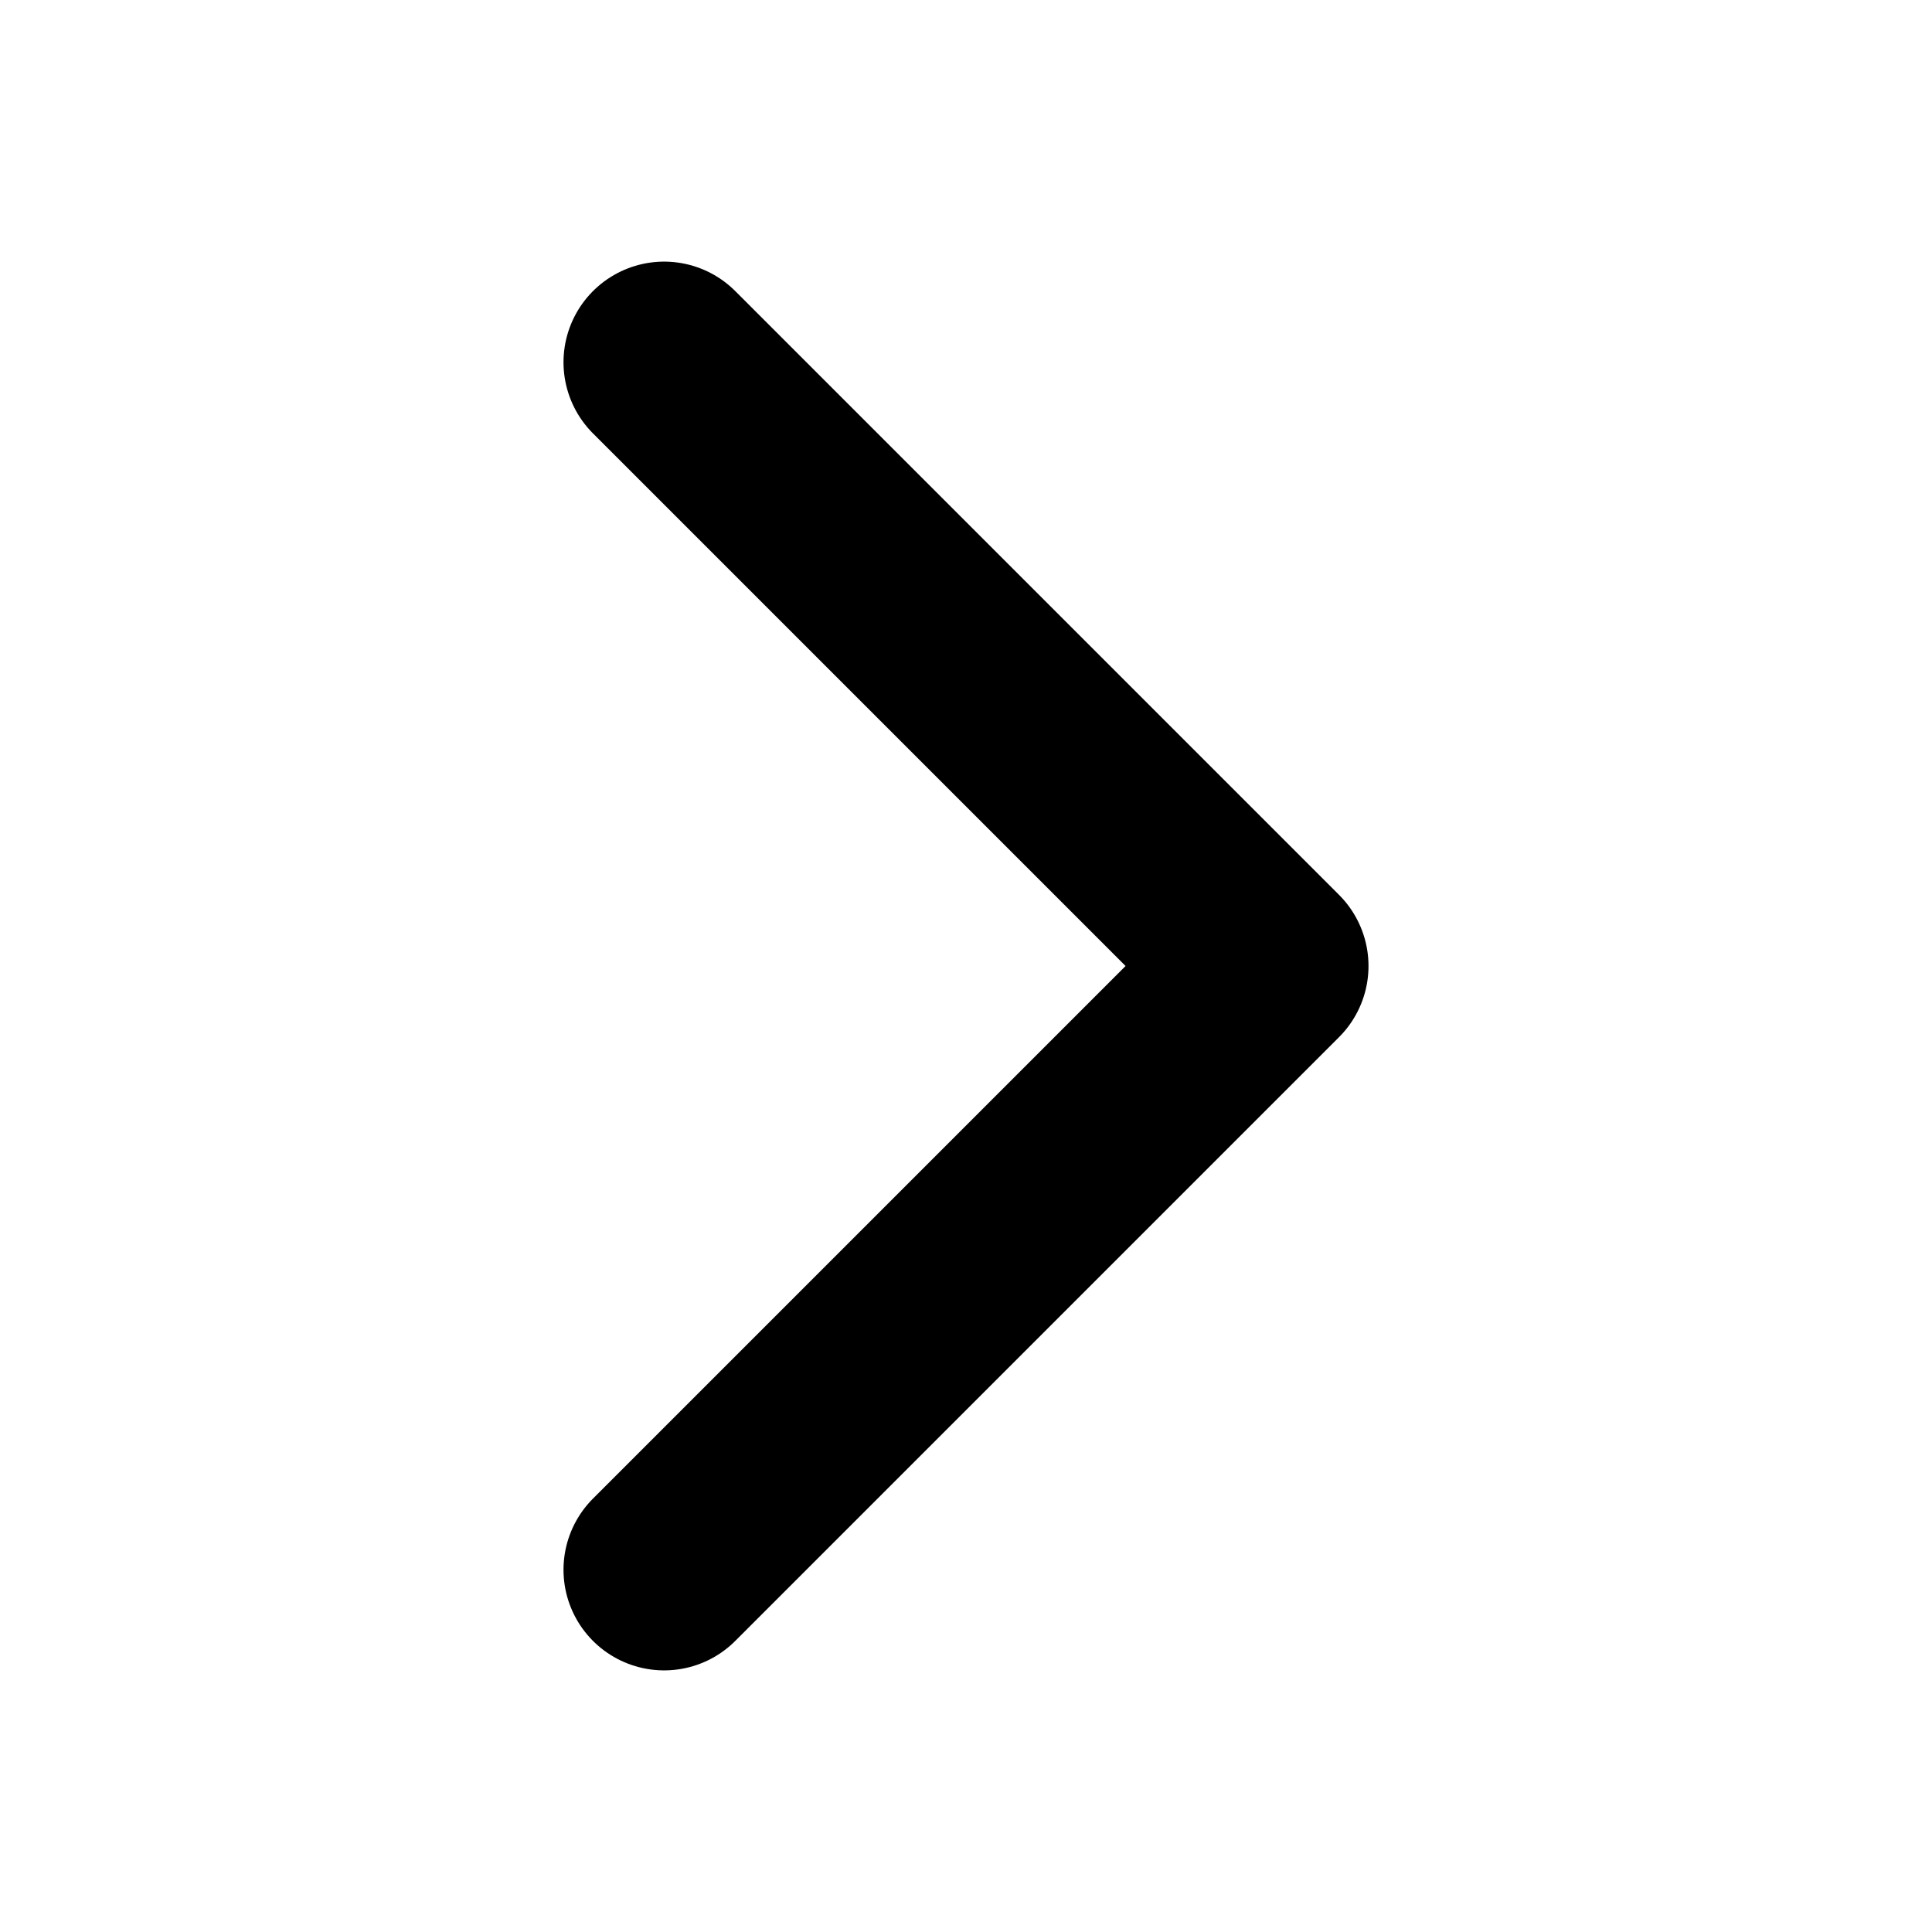
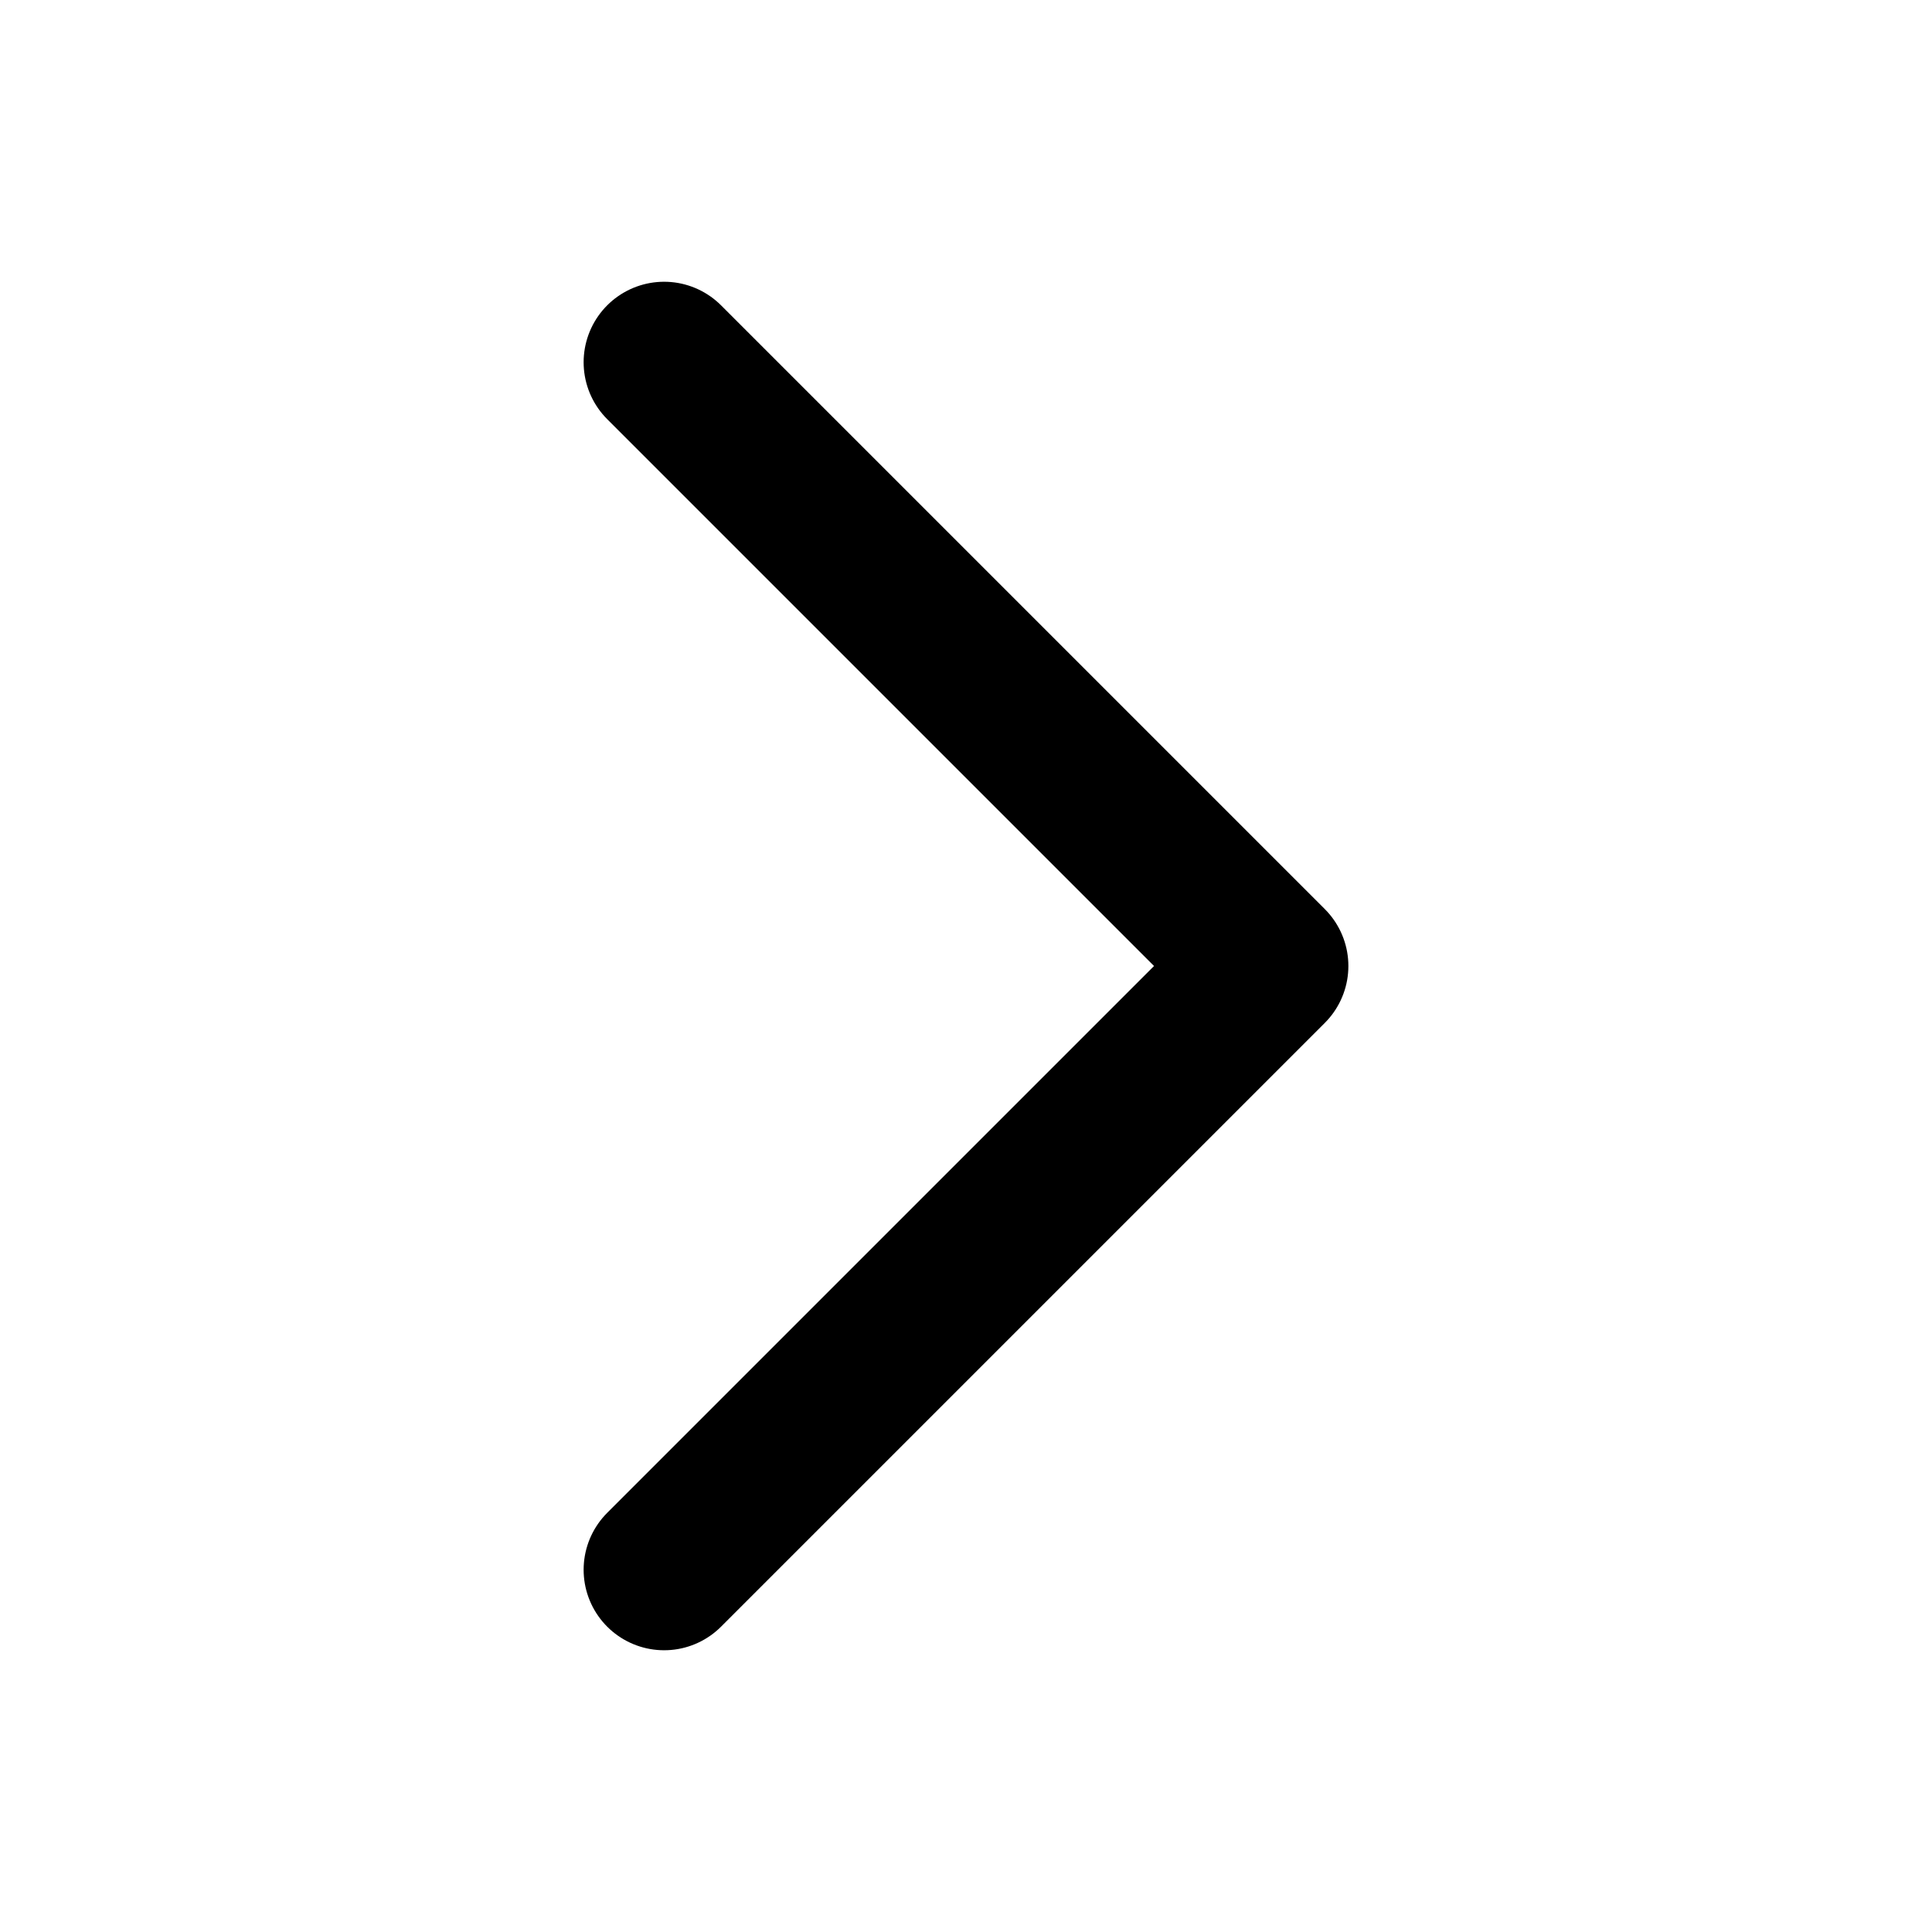
- <svg xmlns="http://www.w3.org/2000/svg" fill="none" viewBox="0 0 24 24" stroke-width="2.5" stroke="currentColor">
+ <svg xmlns="http://www.w3.org/2000/svg" fill="none" viewBox="0 0 24 24" stroke-width="2" stroke="currentColor">
  <path stroke-linecap="round" stroke-linejoin="round" d="m8.25 4.5 7.5 7.5-7.5 7.5" />
</svg>
